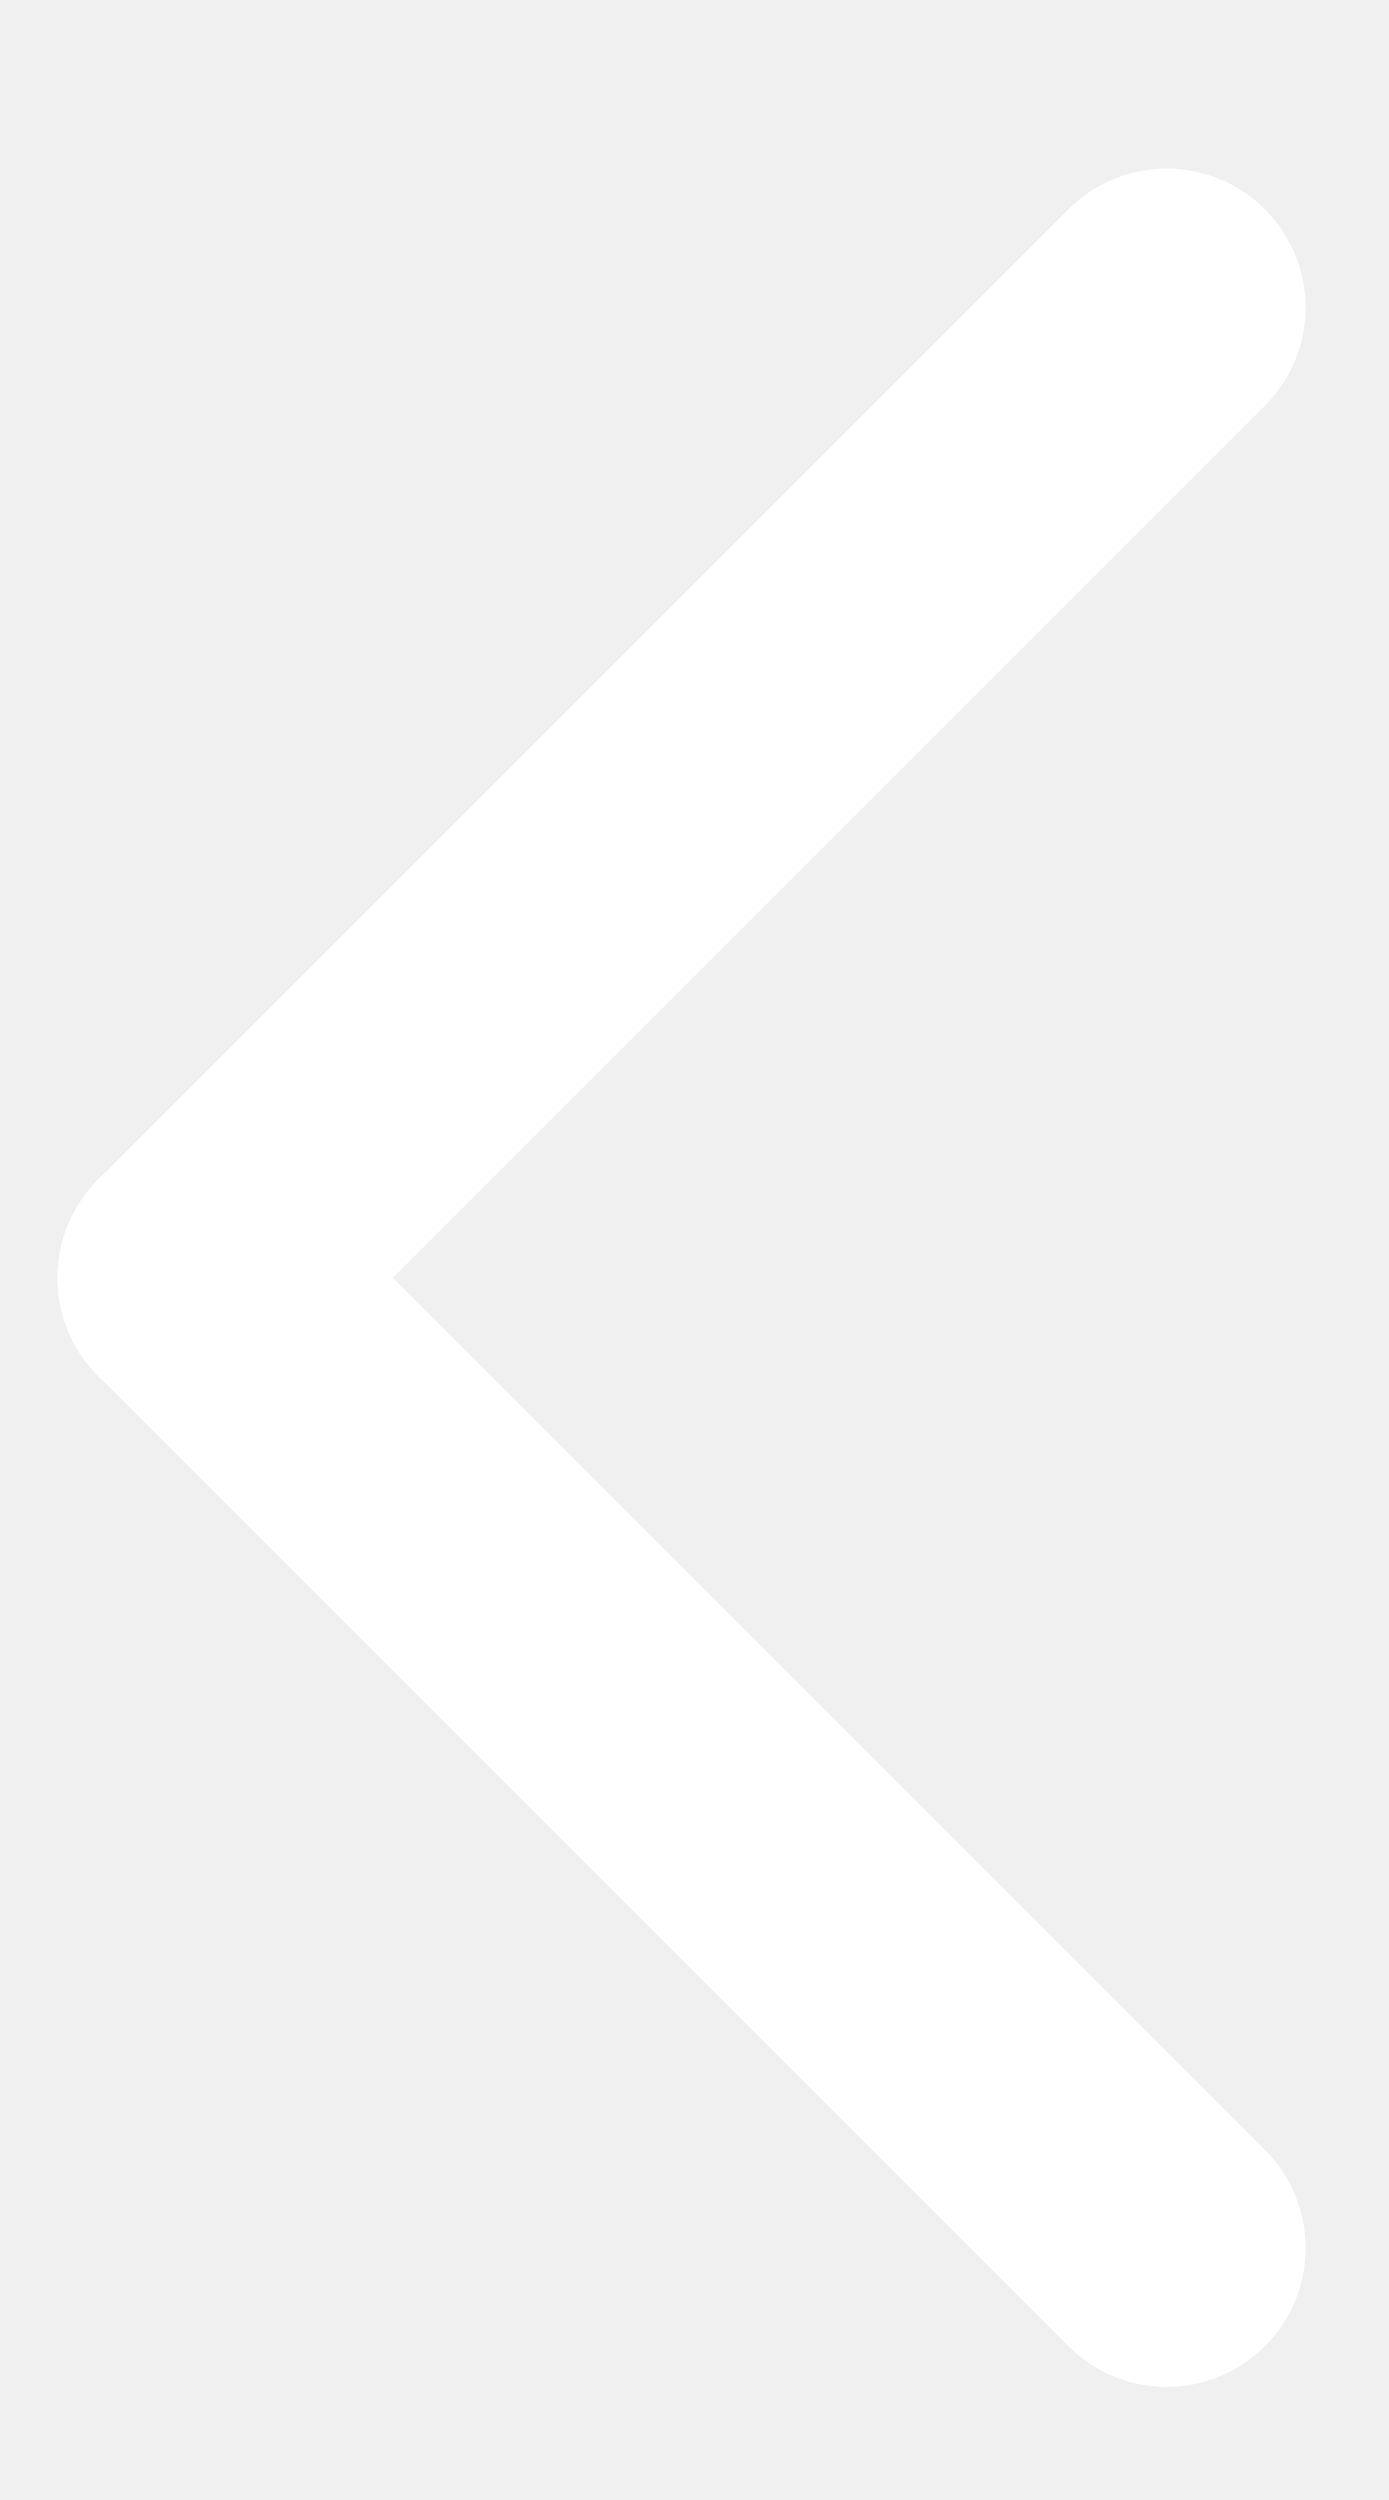
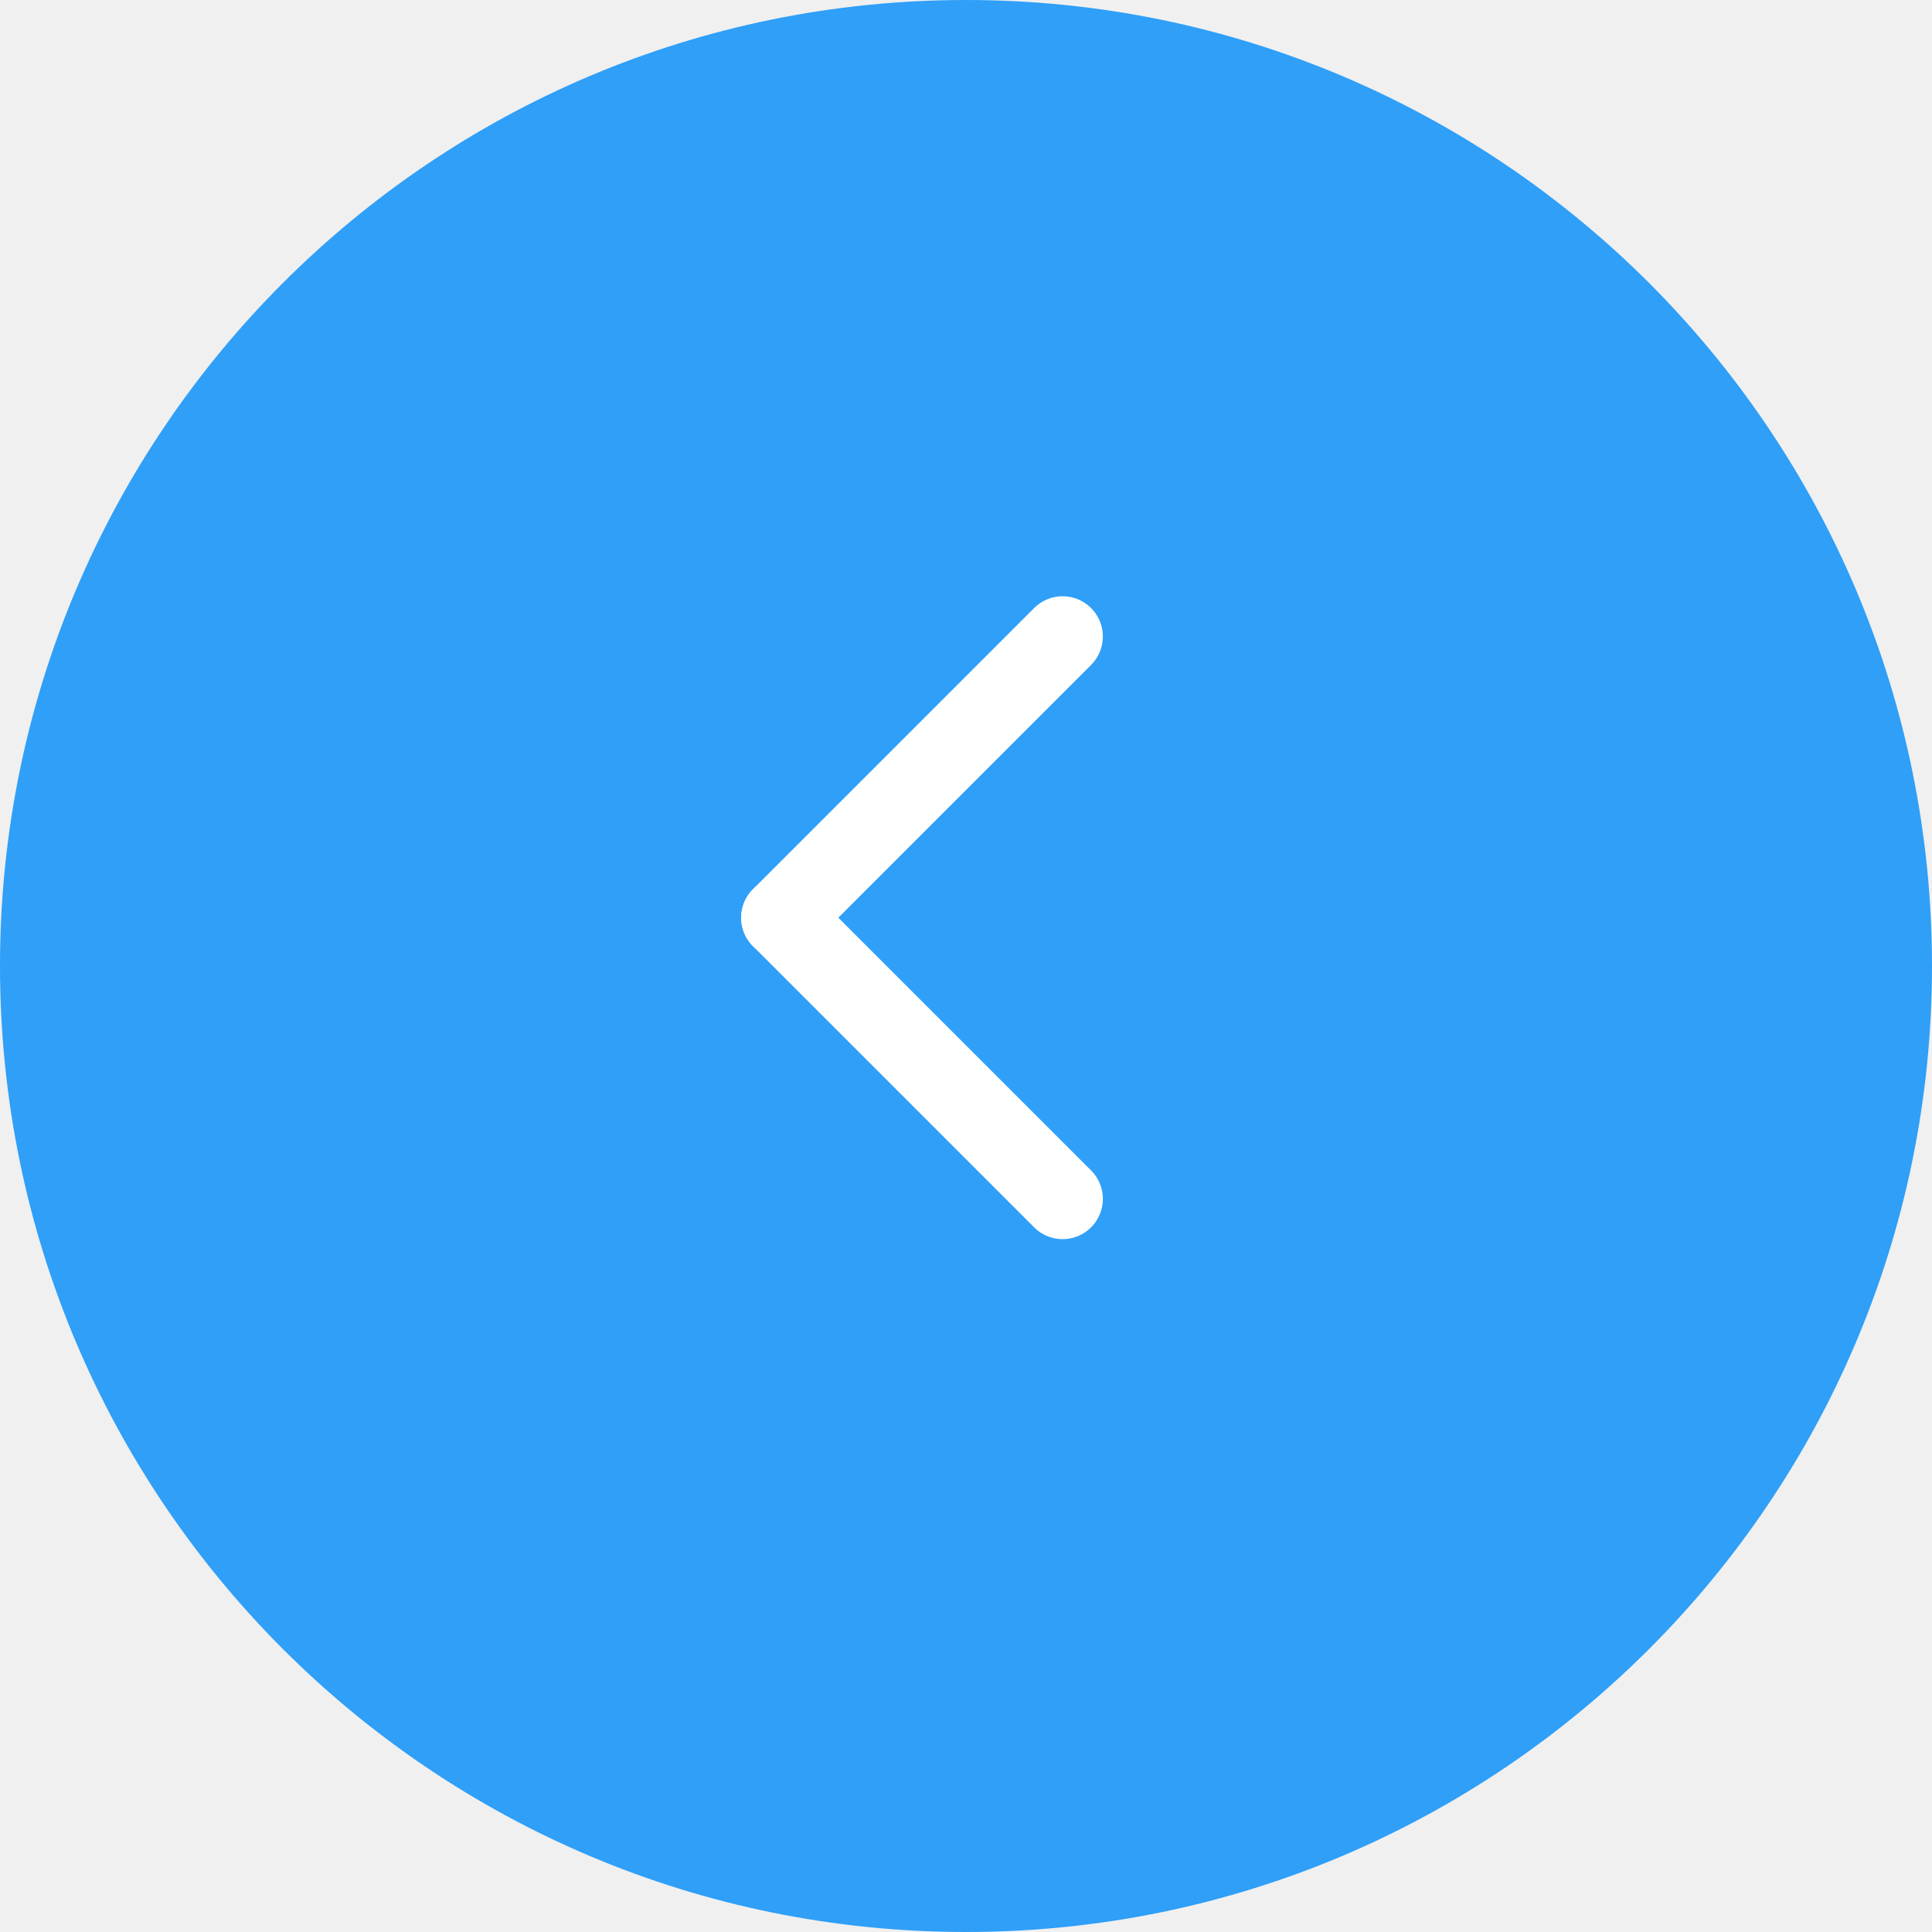
- <svg xmlns="http://www.w3.org/2000/svg" width="5" height="9" viewBox="0 0 5 9" fill="none">
-   <line x1="0.5" y1="-0.5" x2="5.44" y2="-0.5" transform="matrix(-0.707107 -0.707107 -0.707107 0.707107 4.20007 8.80005)" stroke="white" stroke-linecap="round" />
-   <line x1="4.2" y1="1.107" x2="0.707" y2="4.6" stroke="white" stroke-linecap="round" />
+ <svg xmlns="http://www.w3.org/2000/svg" width="24" height="24" viewBox="0 0 24 24" fill="none">
+   <circle cx="12" cy="12" r="12" transform="rotate(-180 12 12)" fill="#2F9FF8" />
+   <line x1="13.2" y1="7.907" x2="9.707" y2="11.4" stroke="white" stroke-linecap="round" />
+   <line x1="0.5" y1="-0.5" x2="5.44" y2="-0.5" transform="matrix(-0.707107 -0.707107 -0.707107 0.707107 13.2001 15.6001)" stroke="white" stroke-linecap="round" />
</svg>
